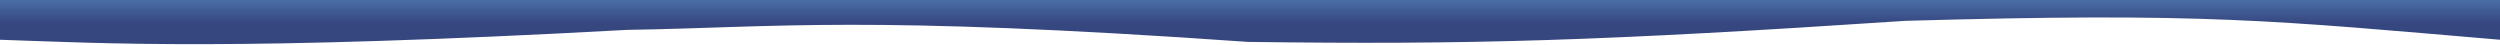
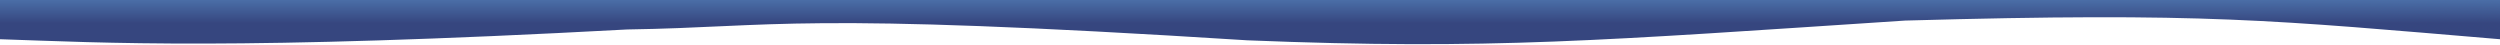
<svg xmlns="http://www.w3.org/2000/svg" width="4245" height="75" viewBox="0 0 4245 75" fill="none">
-   <path d="M0 0H4245V67.497C3860.43 34.89 3745 20.797 3235 35.391C2722.1 69.503 2497 76.254 2119 71.146C1460.39 24.966 1323.05 46.681 1065 50.714C399.173 87.163 176.057 73.379 0 67.497V0Z" fill="url(#paint0_linear_143_60)" />
+   <path d="M0 0H4245V66.6C3860.43 34.426 3745 20.52 3235 34.92C2722.1 68.579 2530.1 85.103 2118.05 68.452C1344.35 19.426 1323.05 46.06 1065 50.04C399.173 86.004 176.057 72.404 0 66.6V0Z" fill="url(#paint0_linear_347_1951)" />
  <defs>
-     <linearGradient id="paint0_linear_143_60" x1="2122.5" y1="0" x2="2122.5" y2="75" gradientUnits="userSpaceOnUse">
+     <linearGradient id="paint0_linear_347_1951" x1="2122.5" y1="0" x2="2122.5" y2="74.003" gradientUnits="userSpaceOnUse">
      <stop stop-color="#4A6EA7" />
      <stop offset="0.534" stop-color="#36467F" />
    </linearGradient>
  </defs>
</svg>
